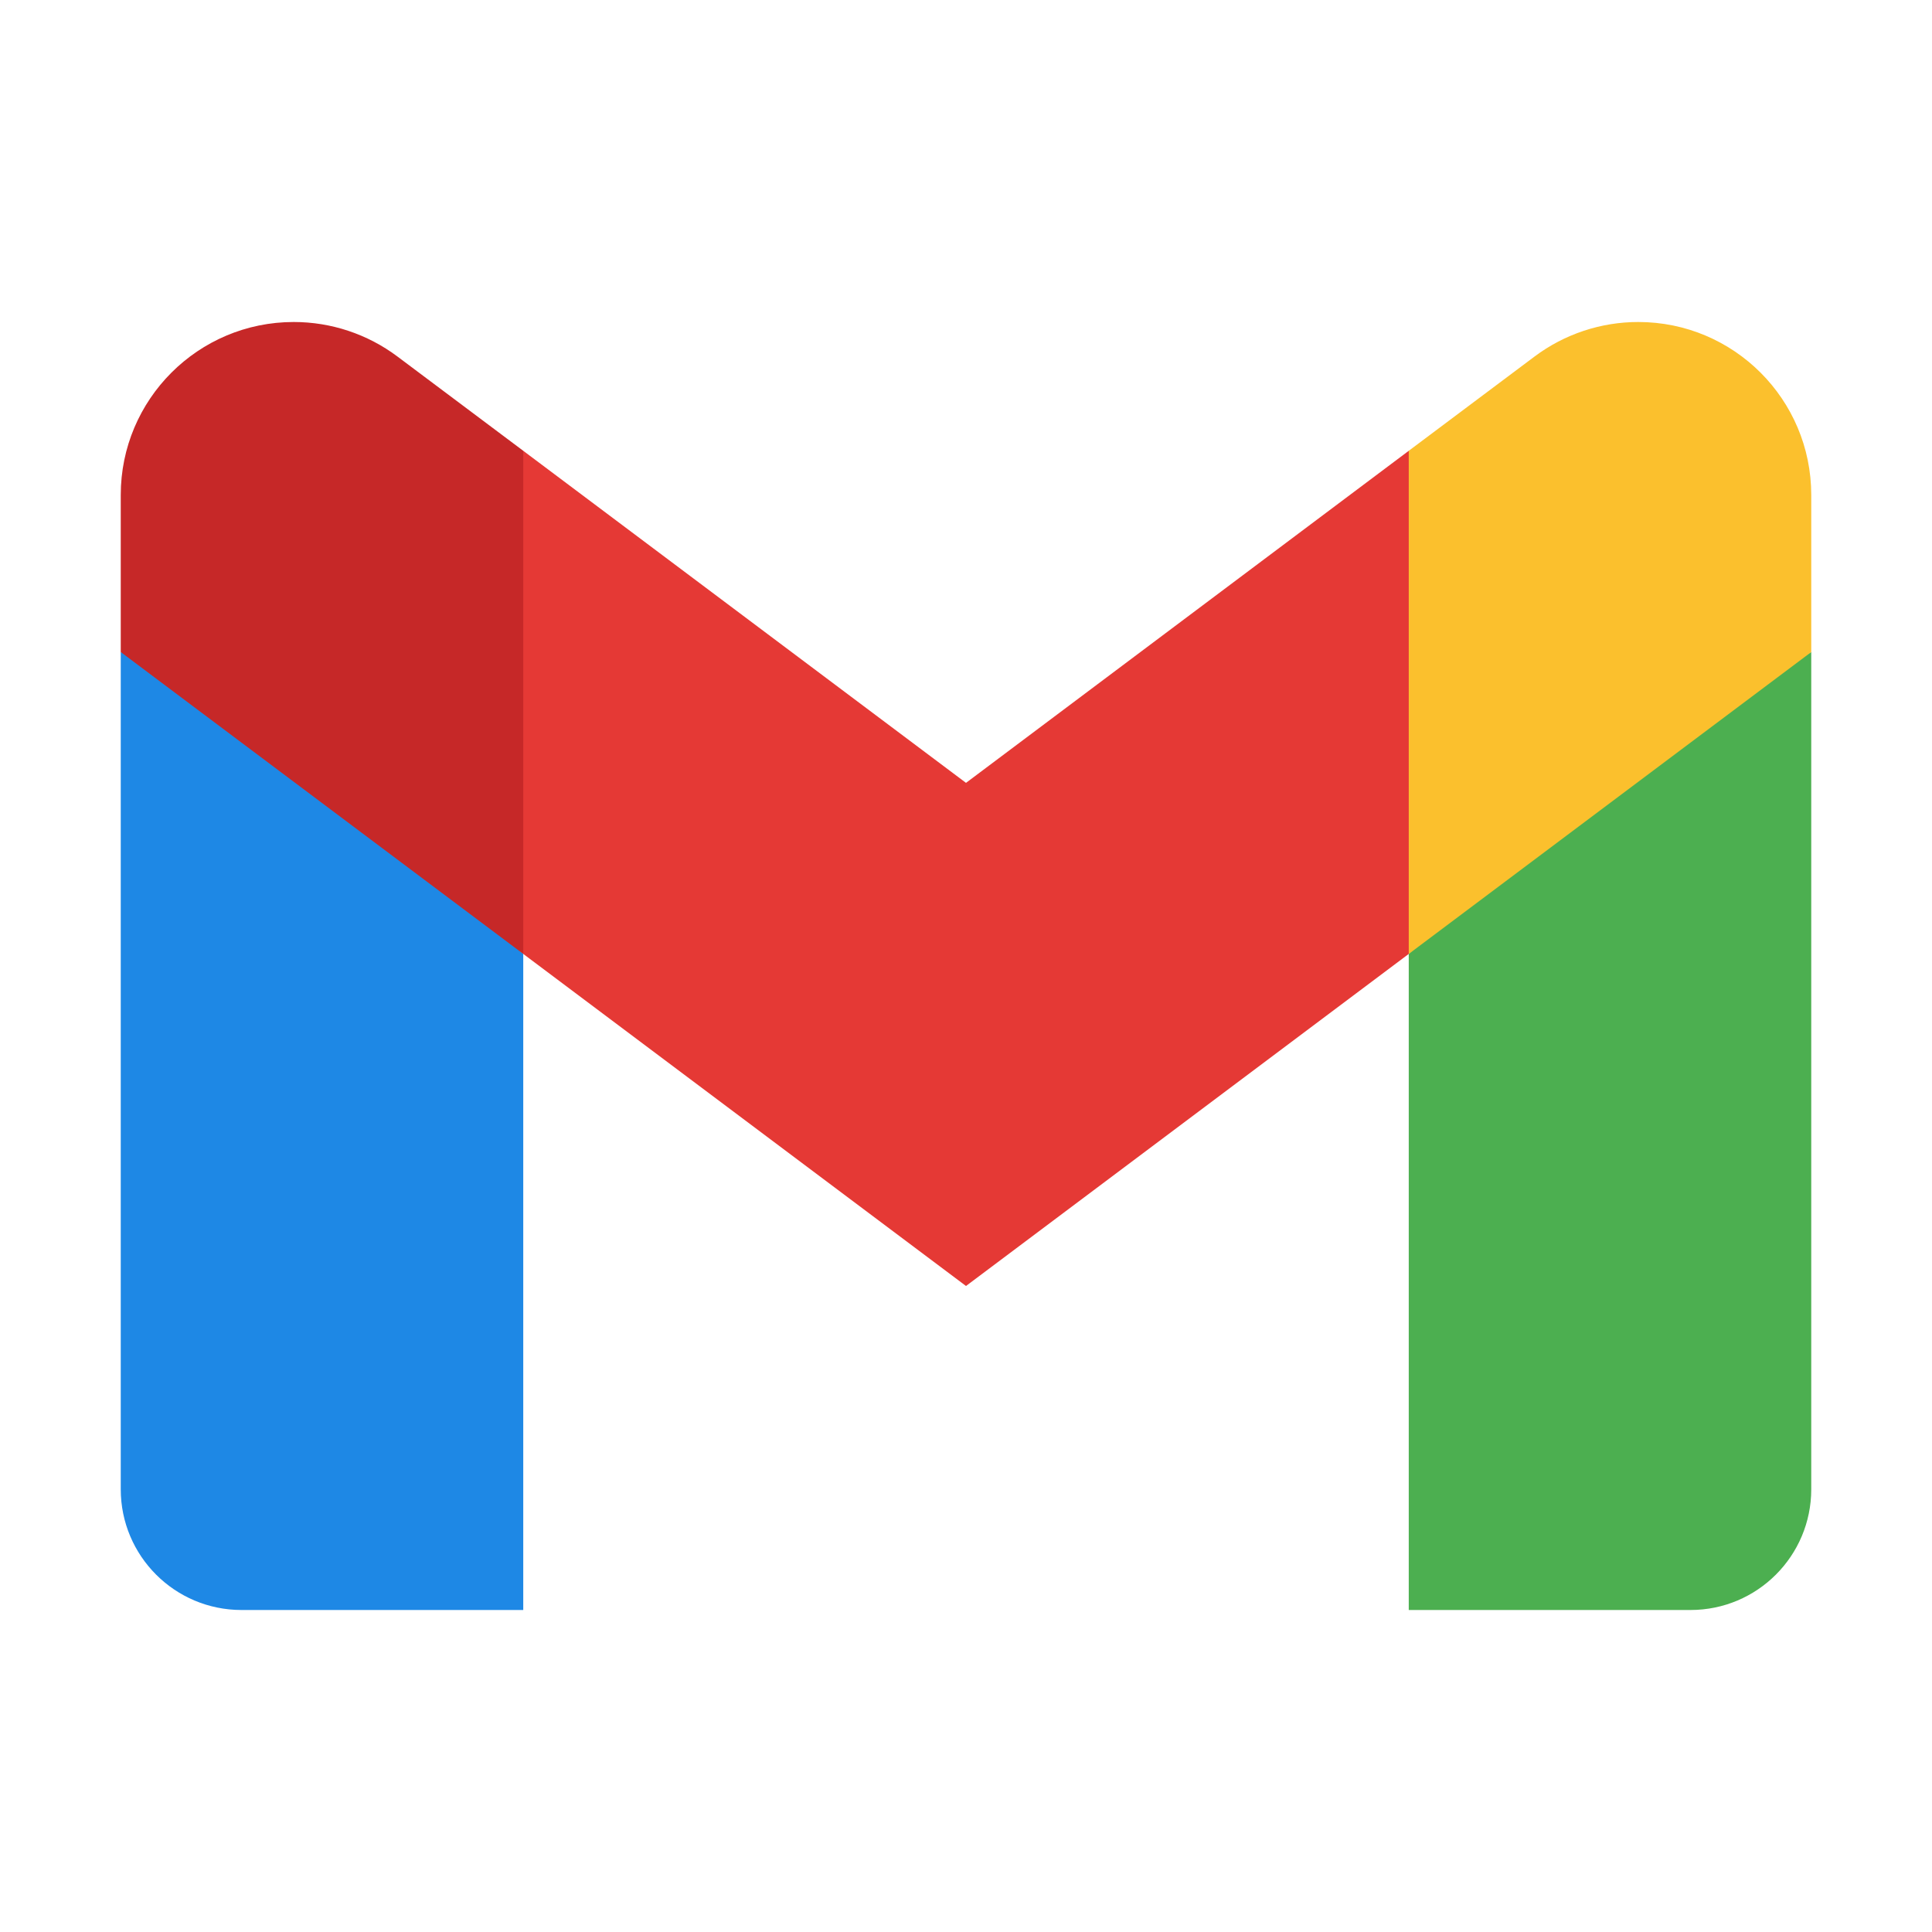
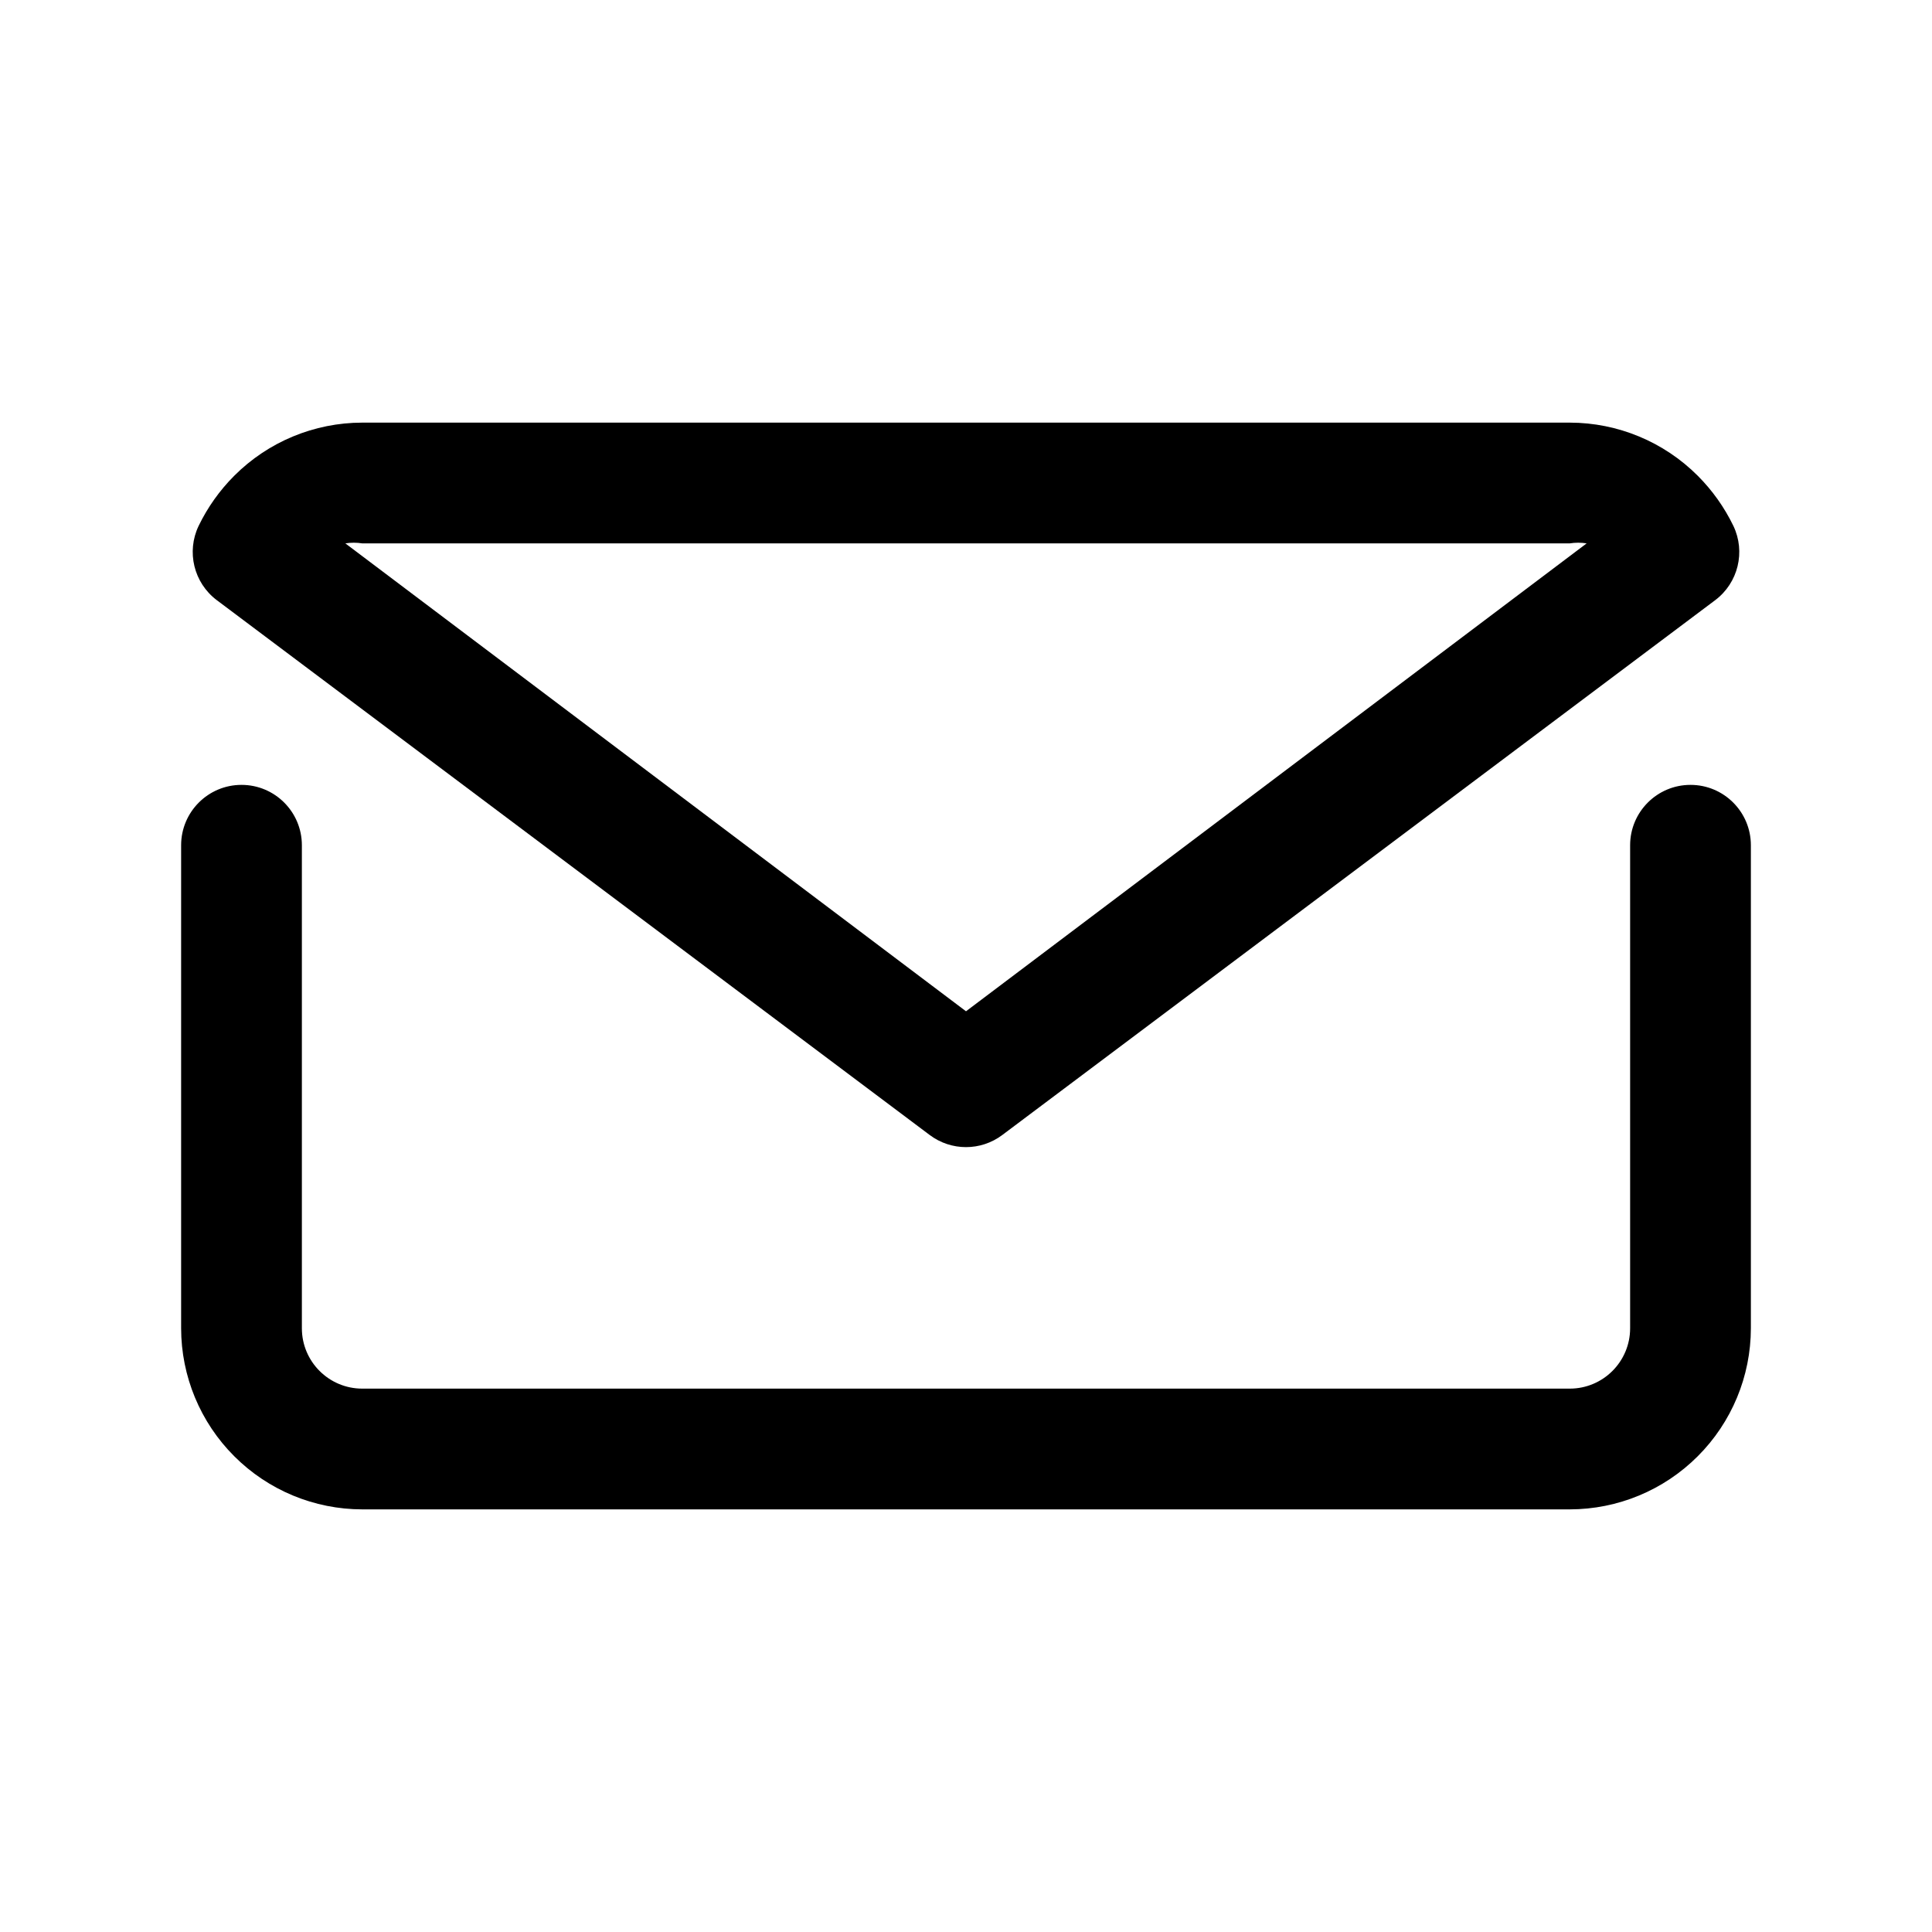
- <svg xmlns="http://www.w3.org/2000/svg" height="48px" viewBox="0 0 48 48" width="48px">
-   <path d="M45,16.2l-5,2.75l-5,4.75L35,40h7c1.657,0,3-1.343,3-3V16.2z" fill="#4caf50" />
-   <path d="M3,16.2l3.614,1.71L13,23.7V40H6c-1.657,0-3-1.343-3-3V16.2z" fill="#1e88e5" />
-   <polygon fill="#e53935" points="35,11.2 24,19.45 13,11.2 12,17 13,23.7 24,31.95 35,23.7 36,17" />
-   <path d="M3,12.298V16.2l10,7.5V11.2L9.876,8.859C9.132,8.301,8.228,8,7.298,8h0C4.924,8,3,9.924,3,12.298z" fill="#c62828" />
-   <path d="M45,12.298V16.2l-10,7.5V11.2l3.124-2.341C38.868,8.301,39.772,8,40.702,8h0 C43.076,8,45,9.924,45,12.298z" fill="#fbc02d" />
+ <svg xmlns="http://www.w3.org/2000/svg" viewBox="0 0 32 32">
+   <g data-name="mail email e-mail letter" id="mail_email_e-mail_letter">
+     <path d="M28,13a1,1,0,0,0-1,1v8a1,1,0,0,1-1,1H6a1,1,0,0,1-1-1V14a1,1,0,0,0-2,0v8a3,3,0,0,0,.88,2.12A3,3,0,0,0,6,25H26a3,3,0,0,0,2.12-.88A3,3,0,0,0,29,22V14A1,1,0,0,0,28,13Z" />
+     <path d="M15.4,18.8a1,1,0,0,0,1.2,0L28.41,9.94a1,1,0,0,0,.3-1.23,3.06,3.06,0,0,0-.59-.83A3,3,0,0,0,26,7H6a3,3,0,0,0-2.12.88,3.06,3.06,0,0,0-.59.83,1,1,0,0,0,.3,1.23ZM6,9H26a.9.9,0,0,1,.28,0L16,16.75,5.72,9A.9.9,0,0,1,6,9Z" />
+   </g>
</svg>
